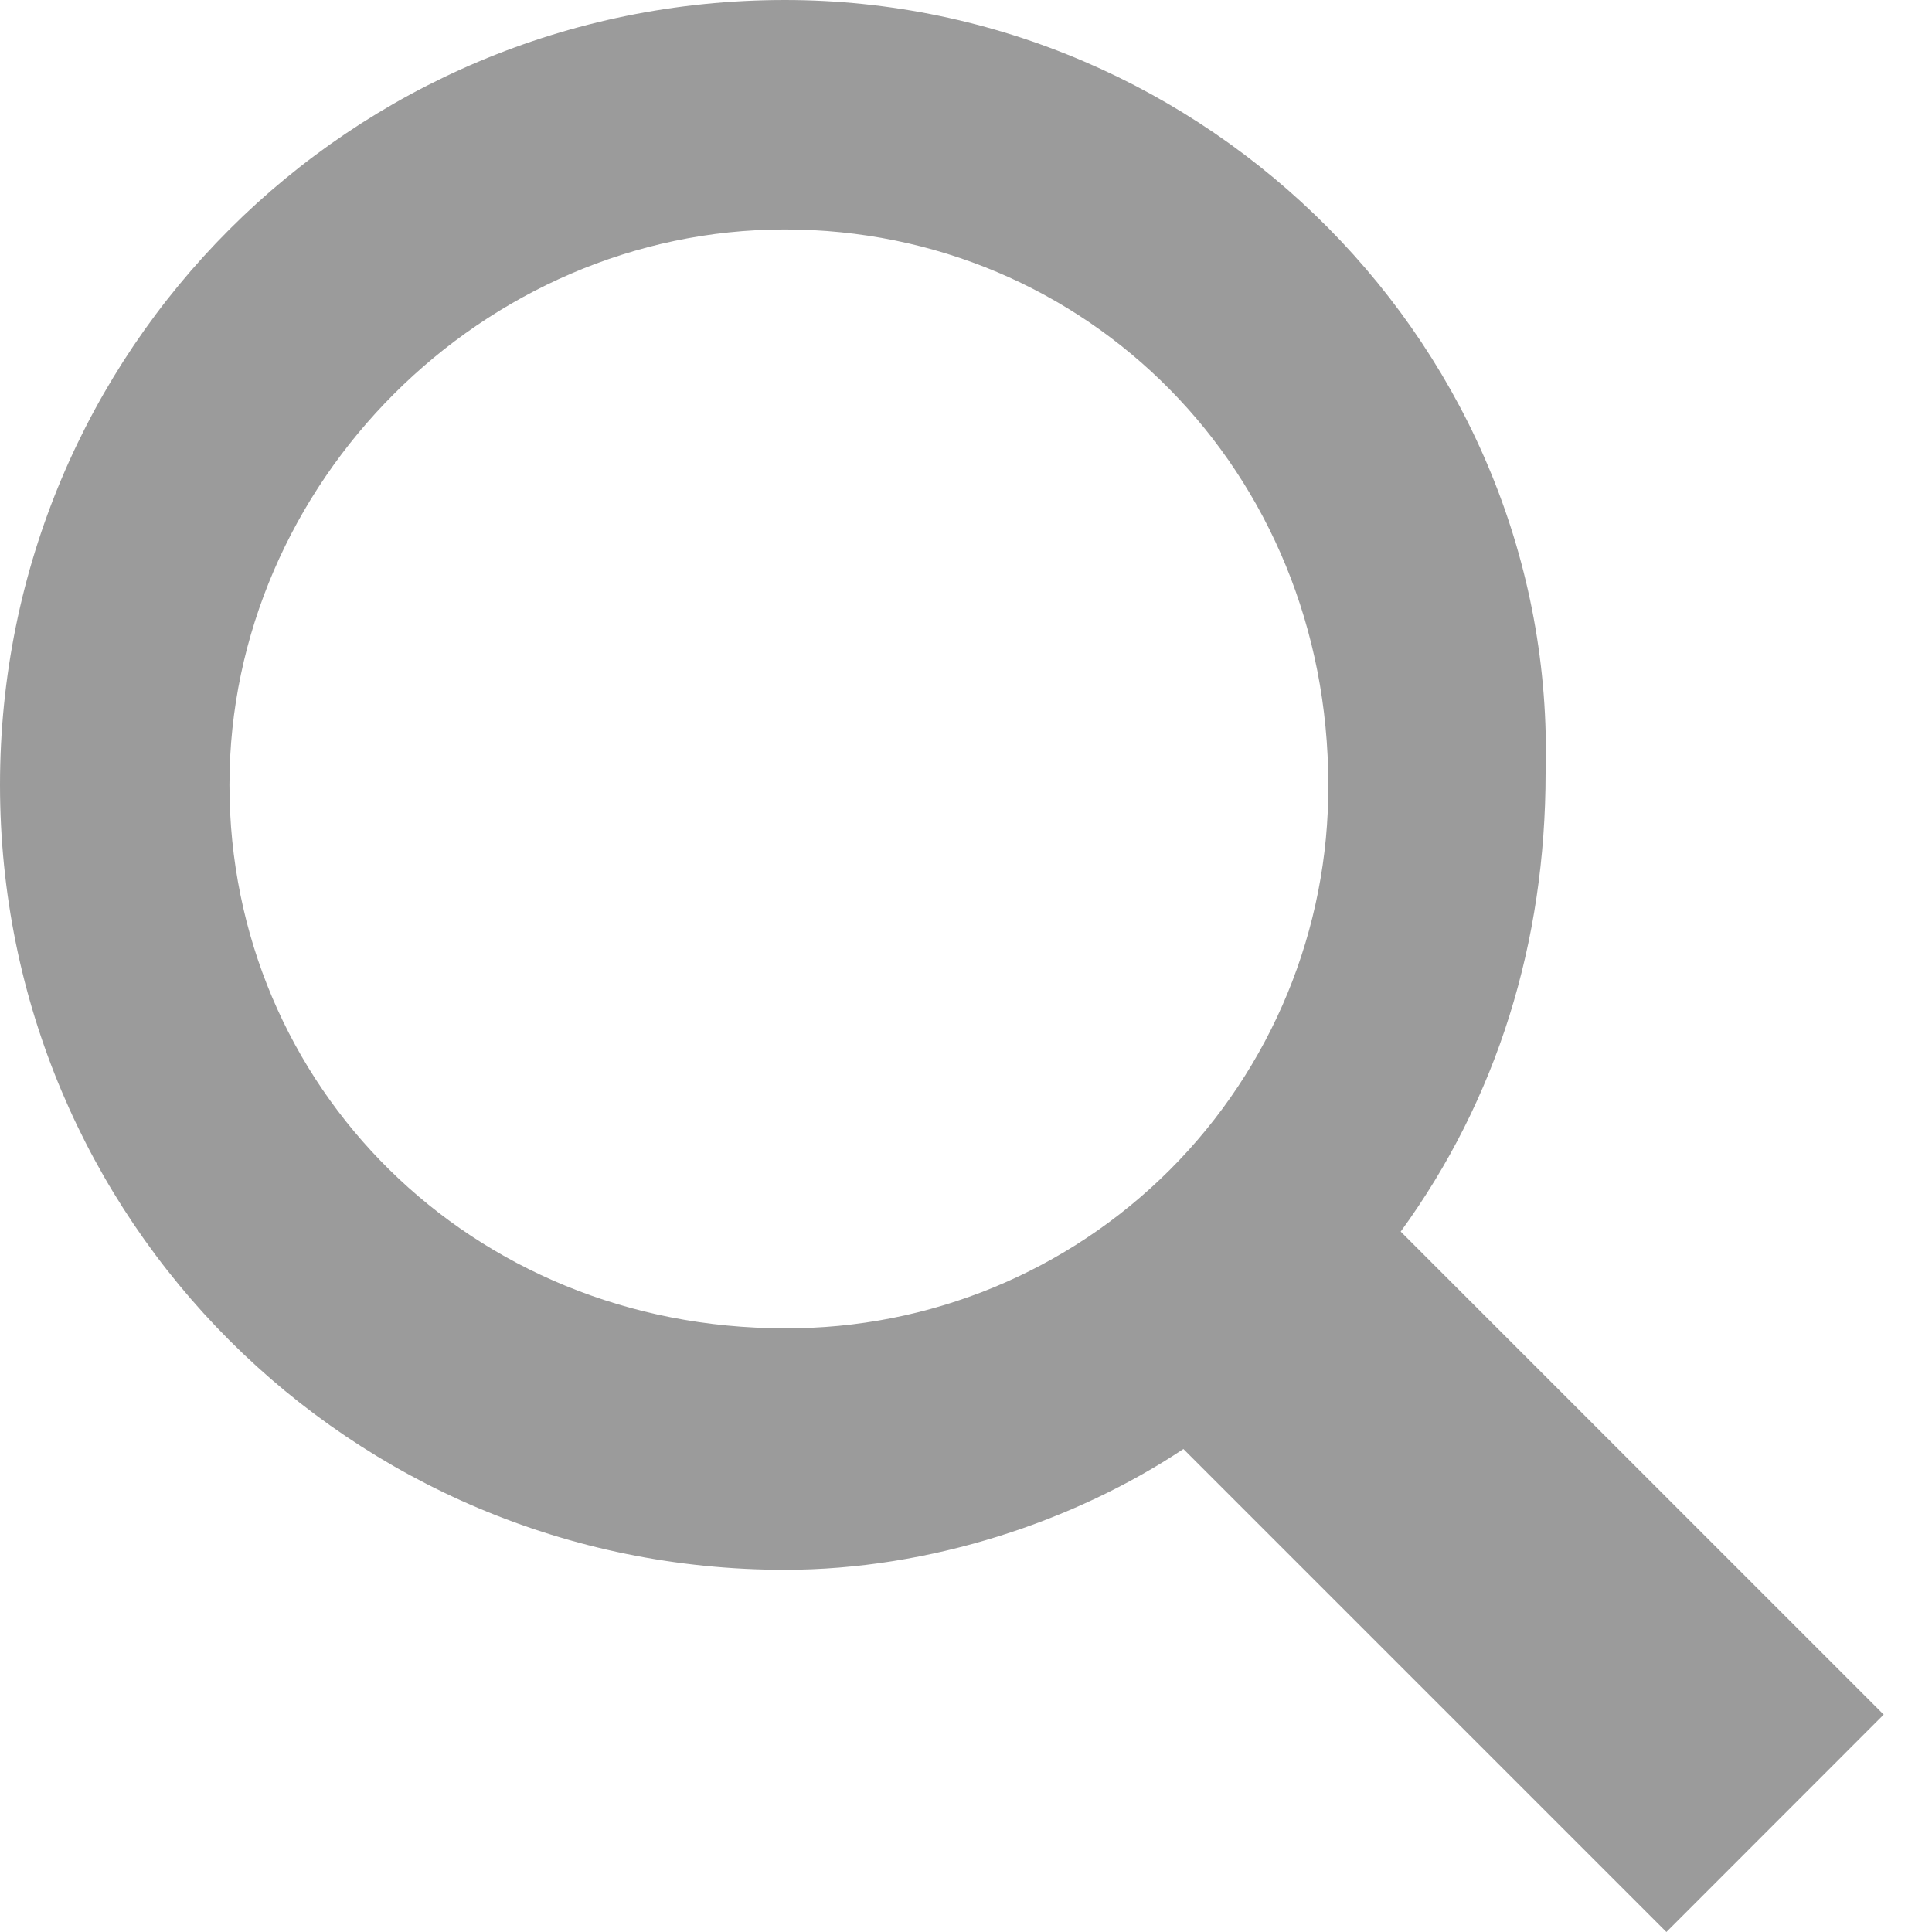
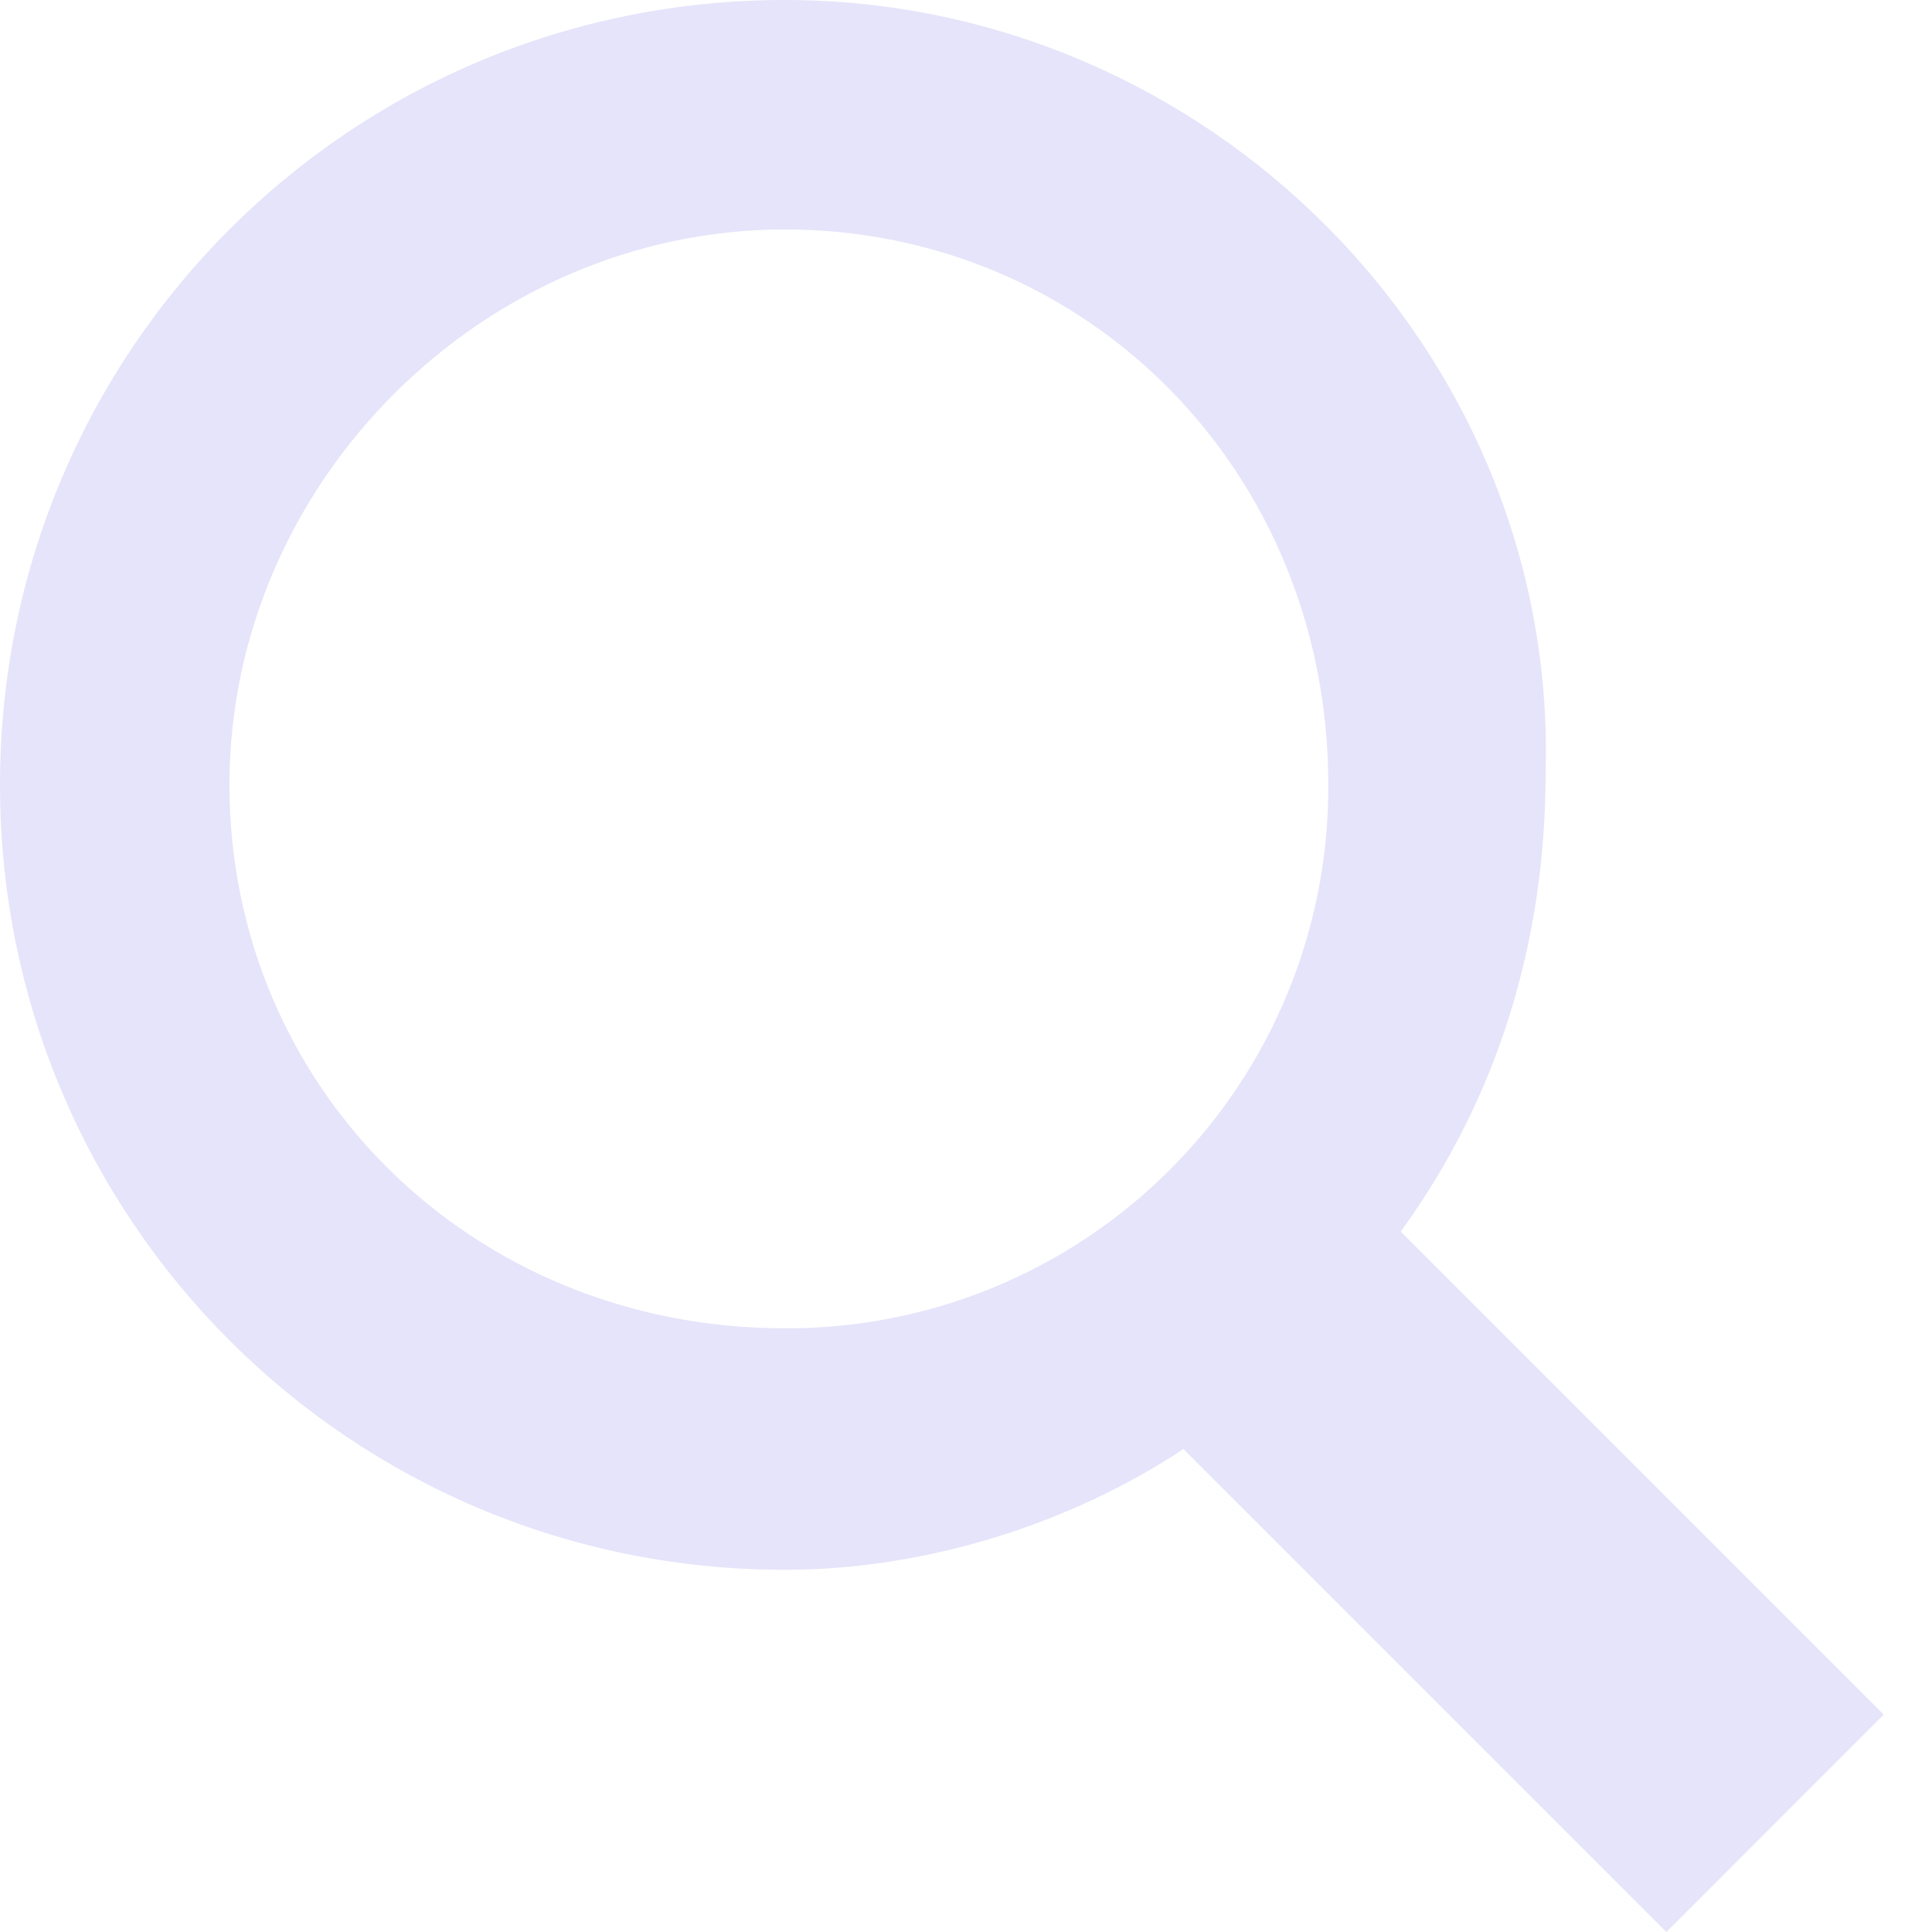
<svg xmlns="http://www.w3.org/2000/svg" height="17" width="17">
-   <path d="M2.019 6.906c0-2.656 2.231-4.887 4.887-4.887s4.782 2.125 4.782 4.887a4.761 4.761 0 01-4.782 4.782c-2.762 0-4.887-2.126-4.887-4.782zm14.556 8.181l-4.25-4.25C13.175 9.67 13.6 8.288 13.6 6.8 13.706 3.081 10.625 0 6.906 0 3.081 0 0 3.081 0 6.906s3.081 6.907 6.906 6.907c1.275 0 2.55-.426 3.507-1.063l4.25 4.25z" fill="#9b9b9b" />
+   <path d="M2.019 6.906c0-2.656 2.231-4.887 4.887-4.887s4.782 2.125 4.782 4.887a4.761 4.761 0 01-4.782 4.782c-2.762 0-4.887-2.126-4.887-4.782zm14.556 8.181l-4.25-4.25C13.175 9.67 13.6 8.288 13.6 6.8 13.706 3.081 10.625 0 6.906 0 3.081 0 0 3.081 0 6.906s3.081 6.907 6.906 6.907c1.275 0 2.55-.426 3.507-1.063l4.25 4.25z" fill="#E5E4FA" />
</svg>
